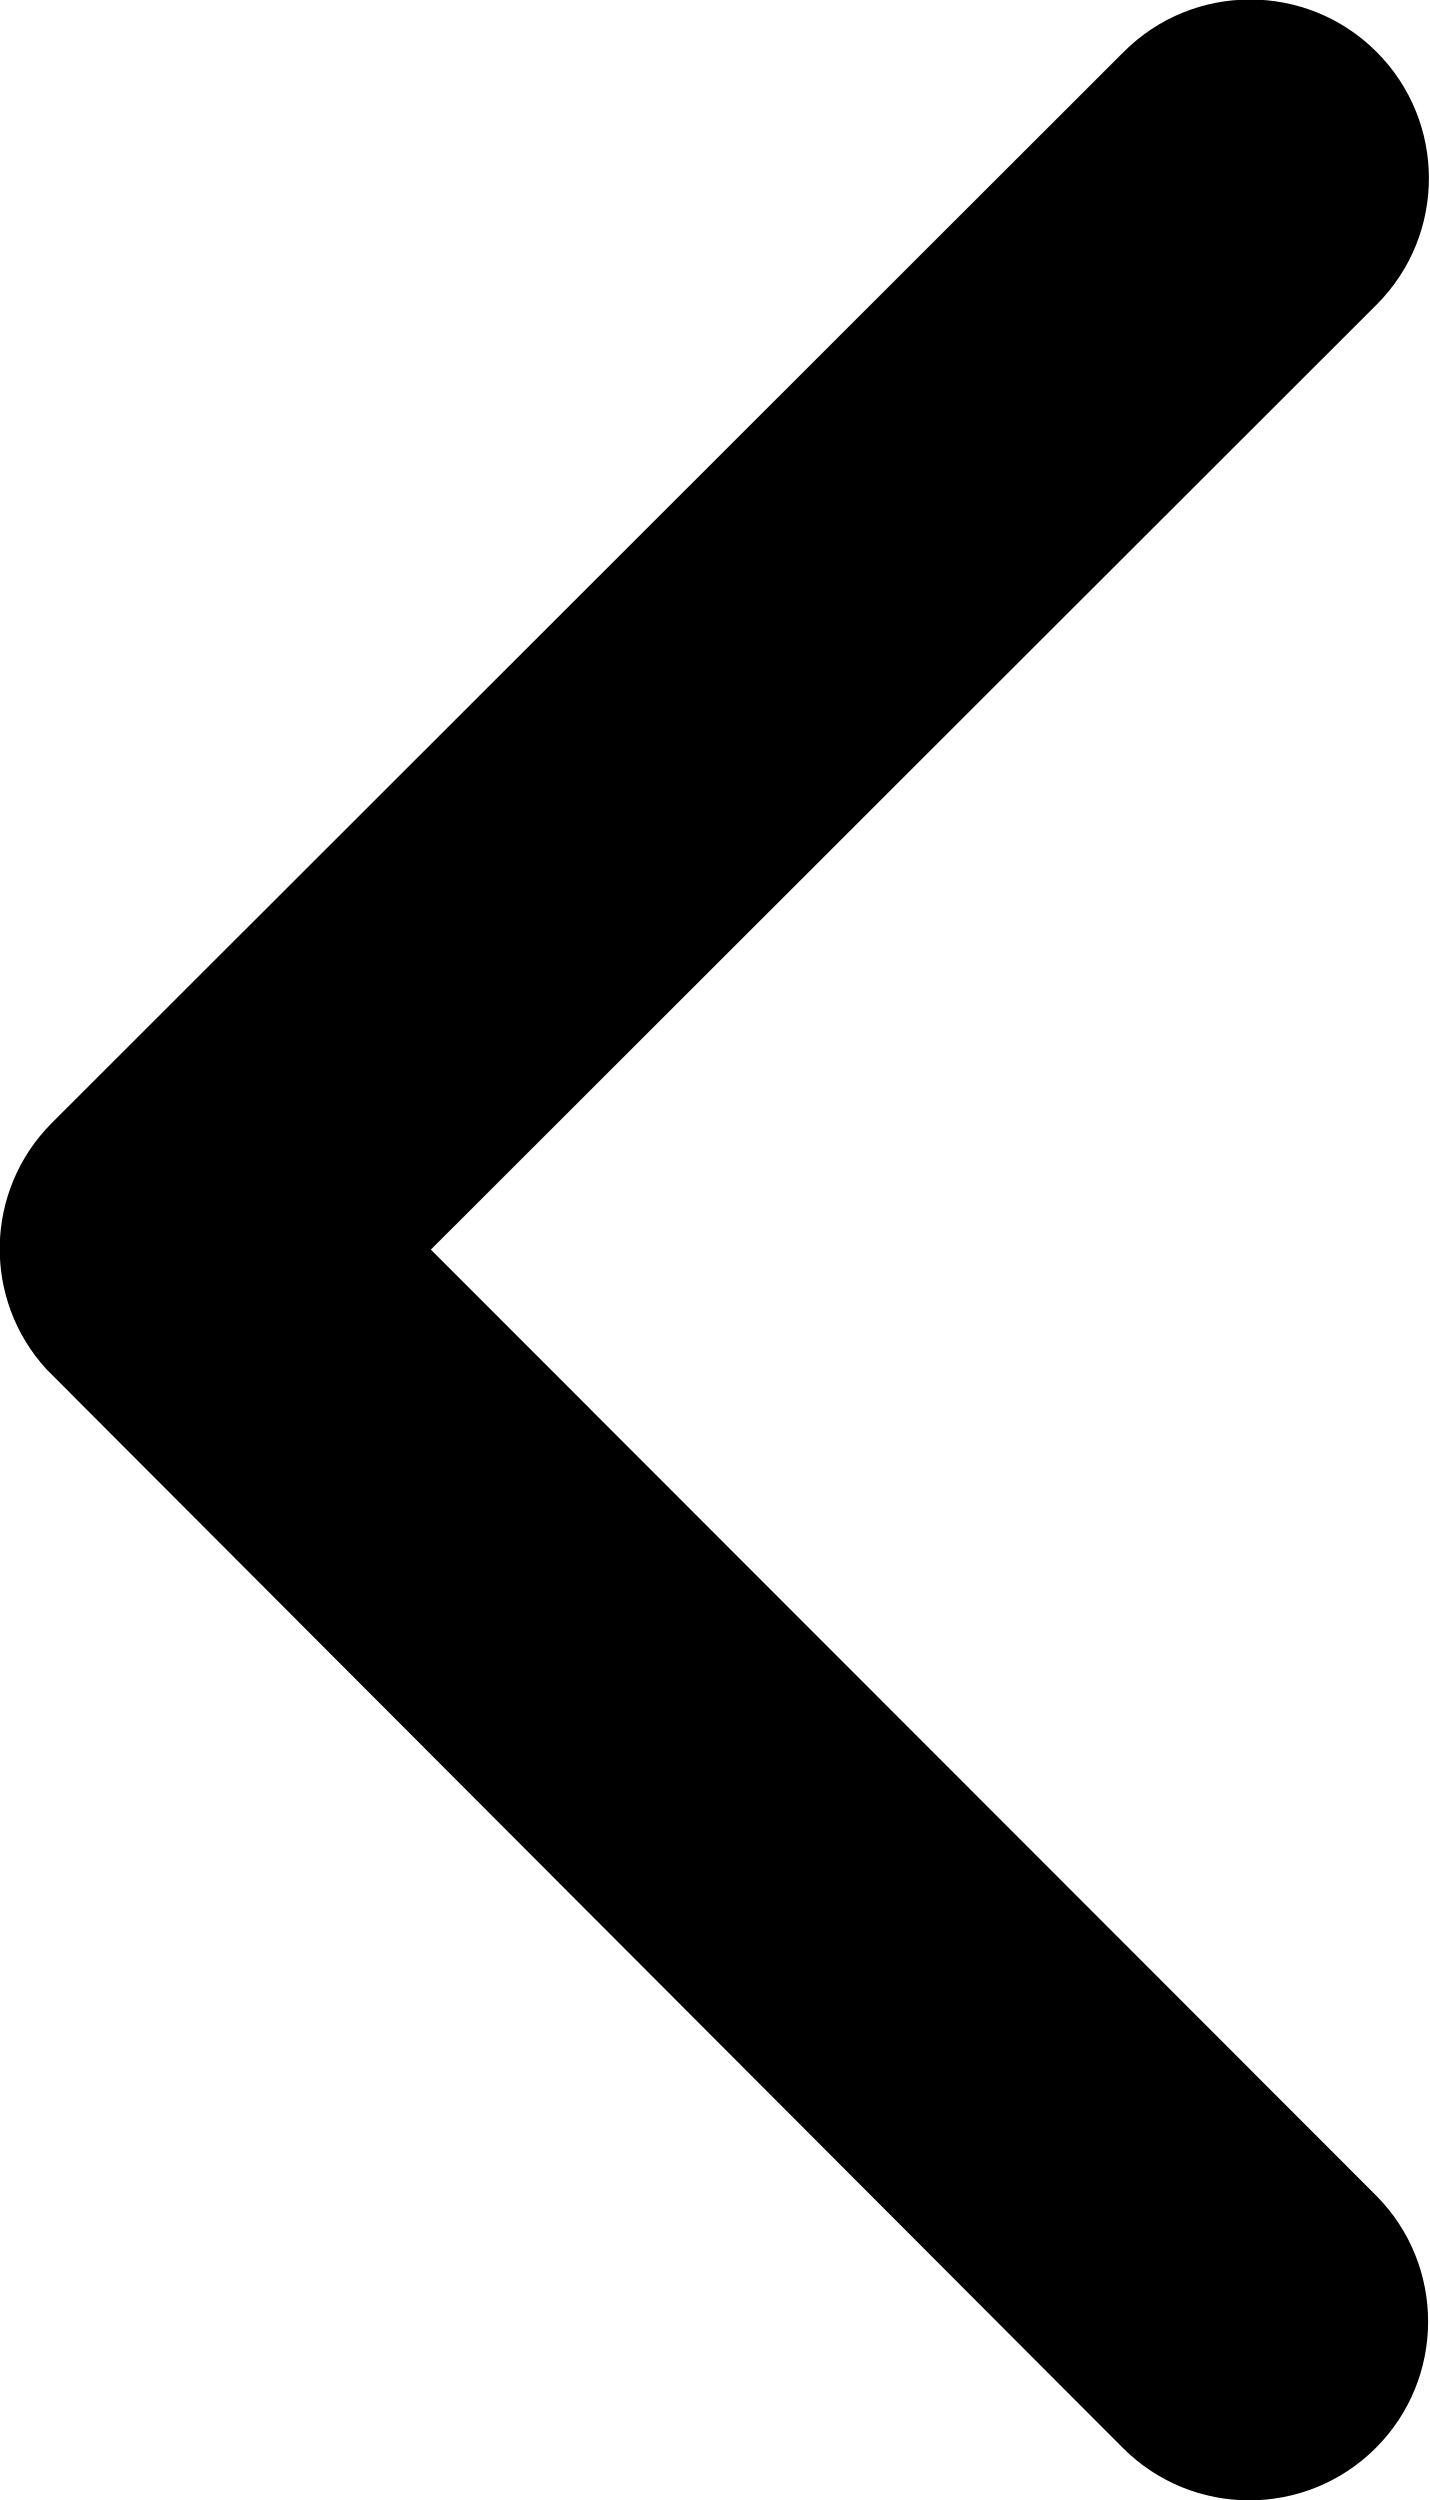
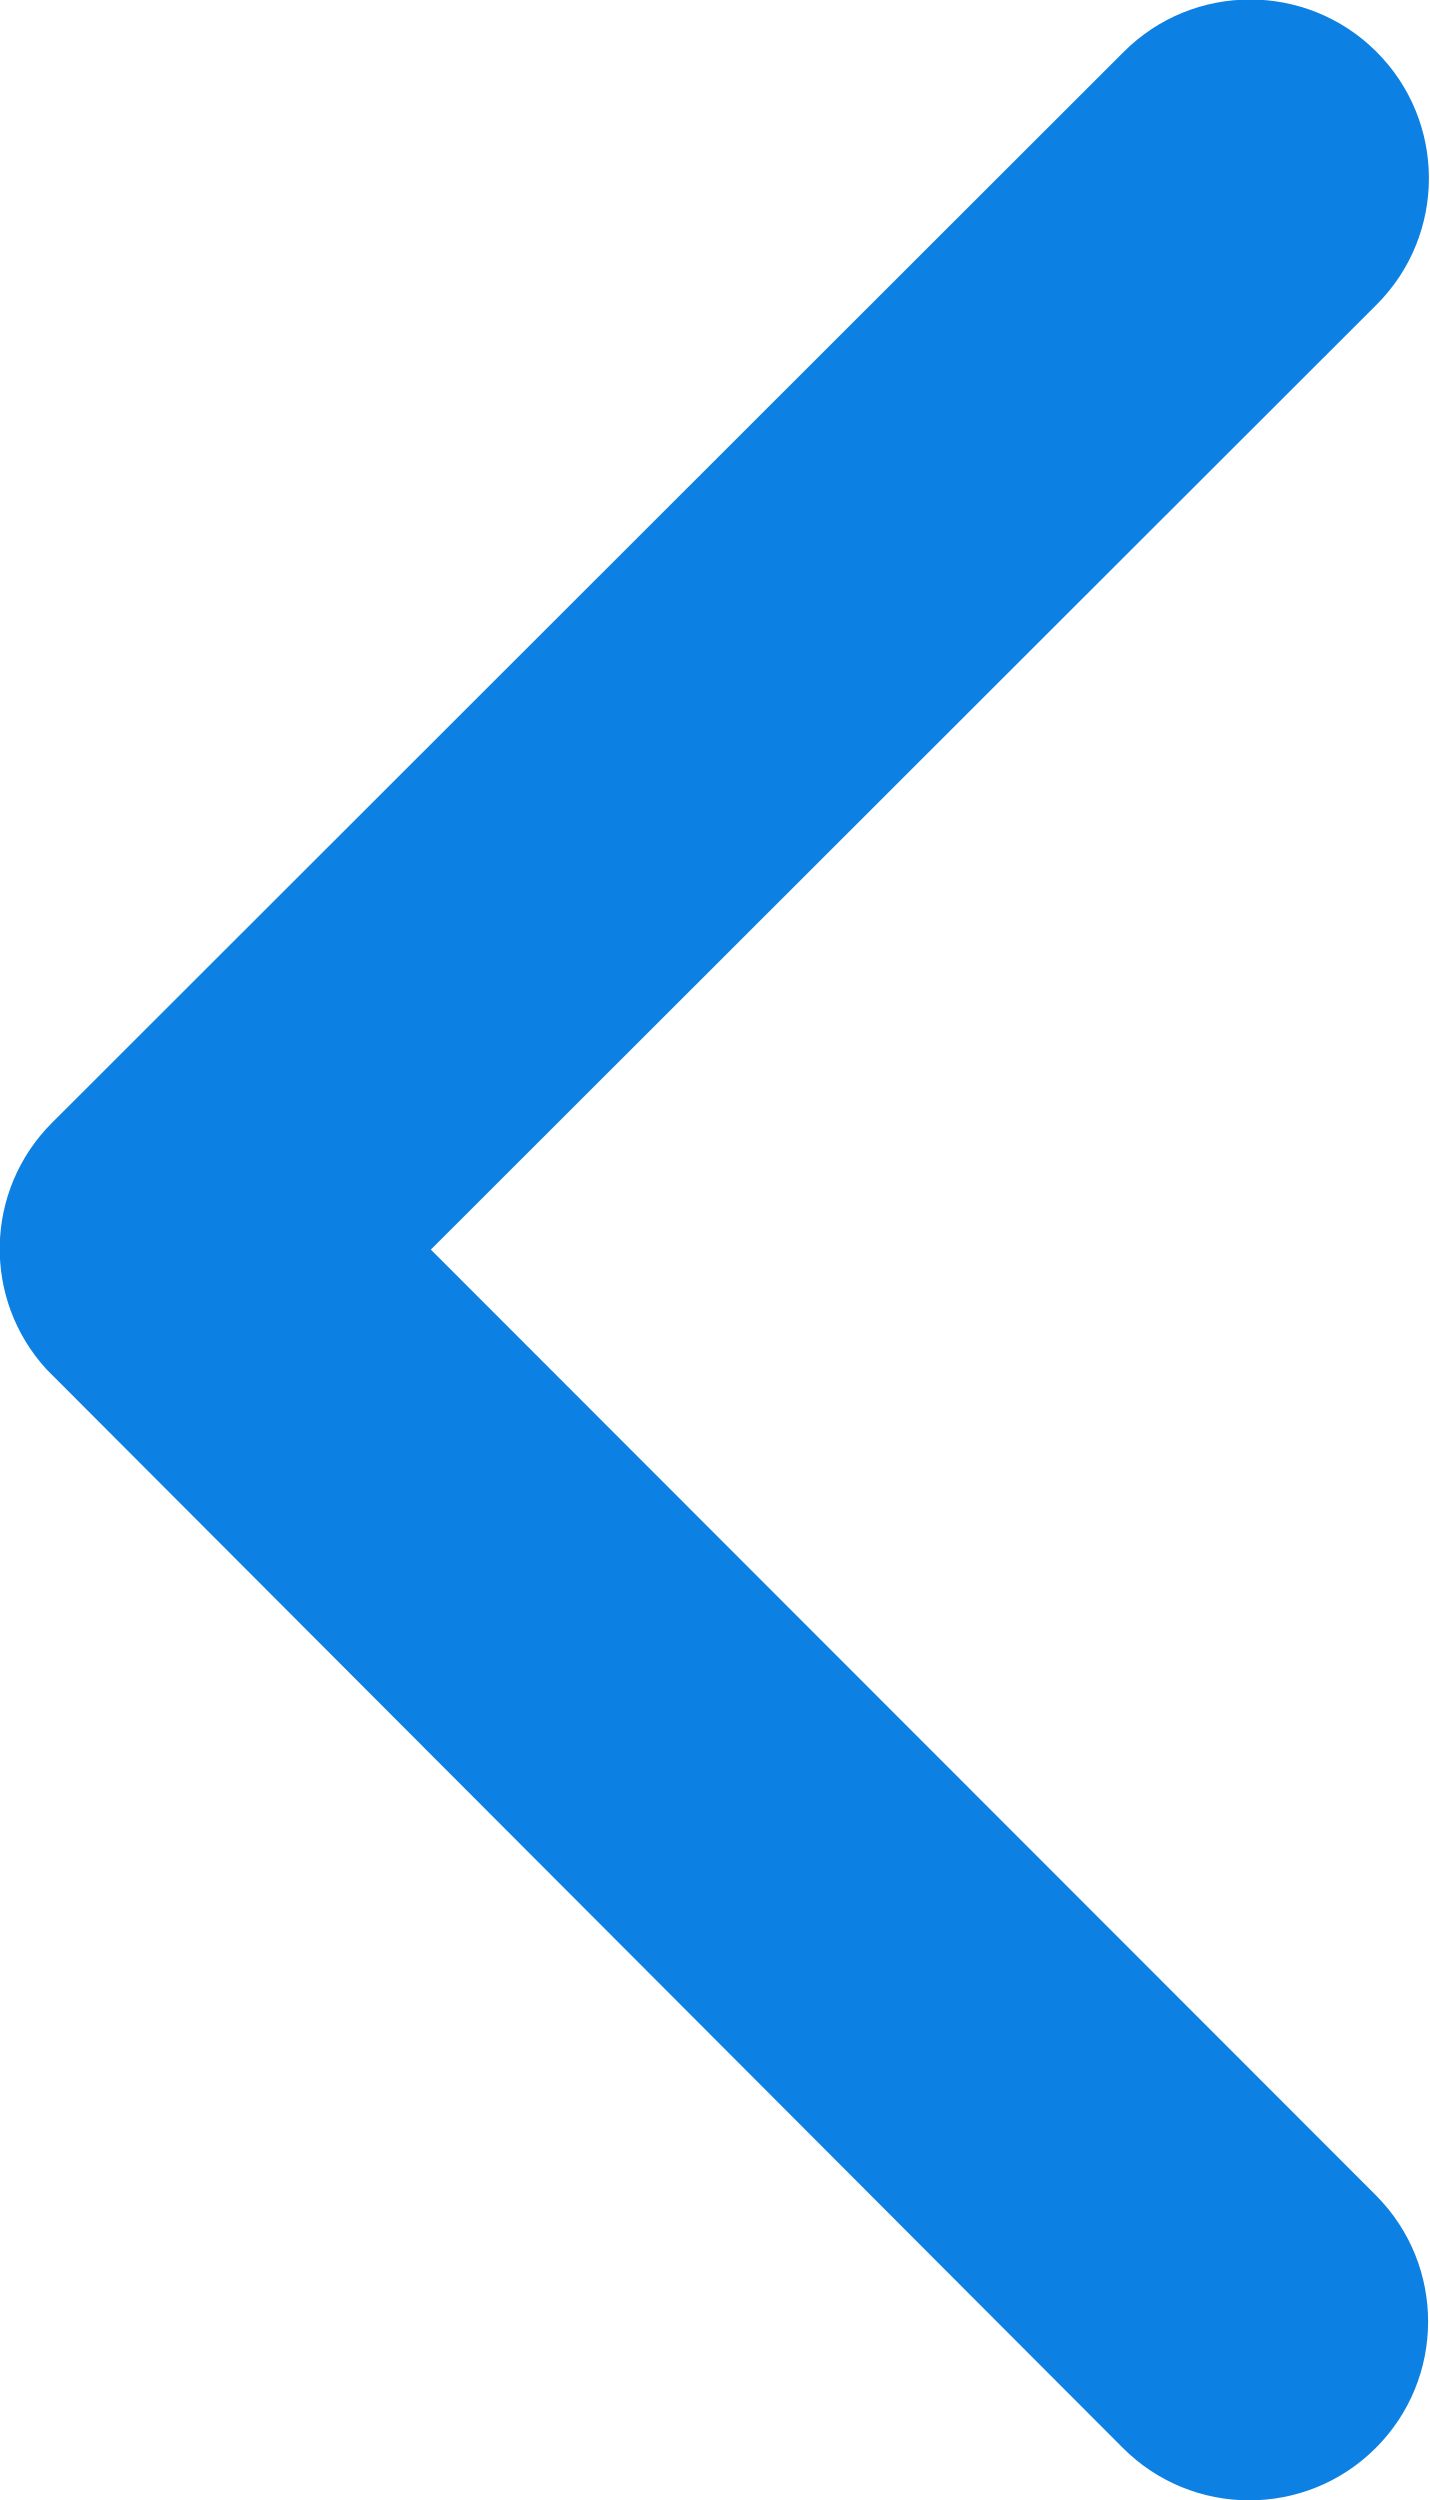
<svg xmlns="http://www.w3.org/2000/svg" width="10.718" height="18.748" viewBox="0 0 10.718 18.748">
-   <path id="Icon_ionic-ios-arrow-back" data-name="Icon ionic-ios-arrow-back" d="M14.482,15.565l7.094-7.088a1.34,1.34,0,0,0-1.9-1.892l-8.037,8.031a1.337,1.337,0,0,0-.039,1.847l8.07,8.087a1.34,1.34,0,0,0,1.9-1.892Z" transform="translate(-11.251 -6.194)" fill="#000" />
+   <path id="Icon_ionic-ios-arrow-back" data-name="Icon ionic-ios-arrow-back" d="M14.482,15.565l7.094-7.088a1.34,1.34,0,0,0-1.9-1.892l-8.037,8.031a1.337,1.337,0,0,0-.039,1.847l8.07,8.087a1.34,1.34,0,0,0,1.9-1.892Z" transform="translate(-11.251 -6.194)" fill="#0C80E3" />
</svg>
